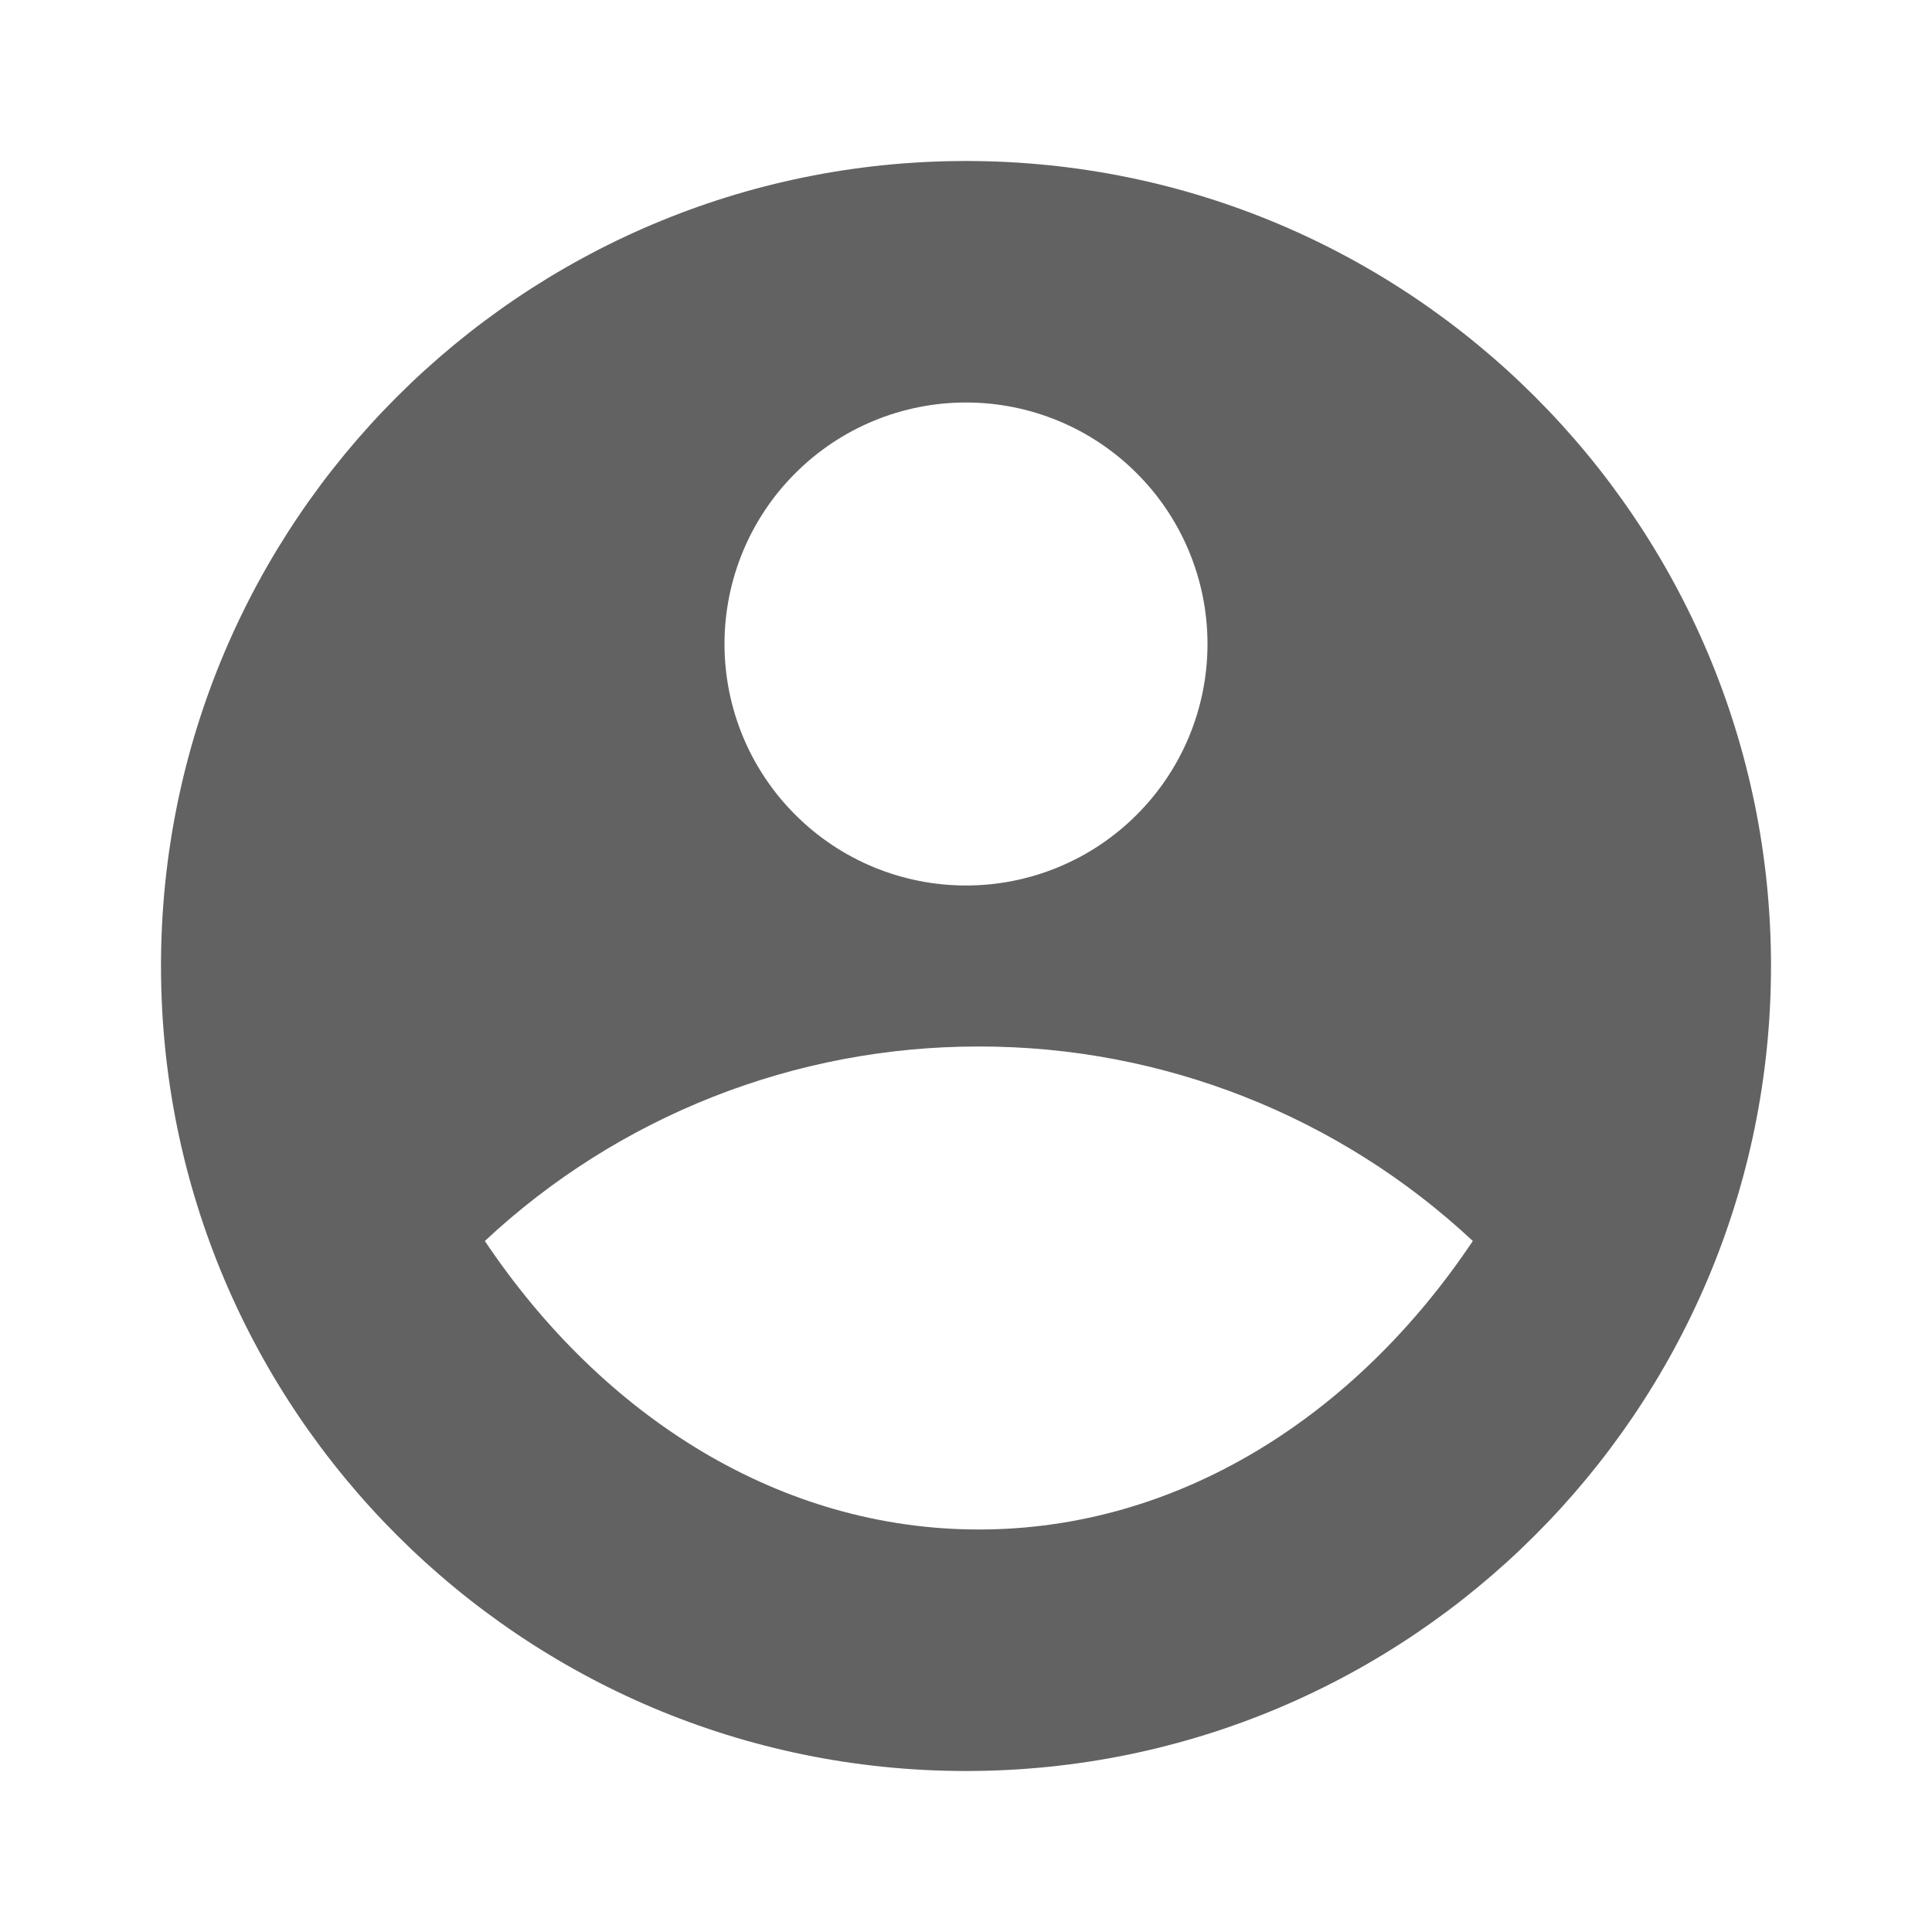
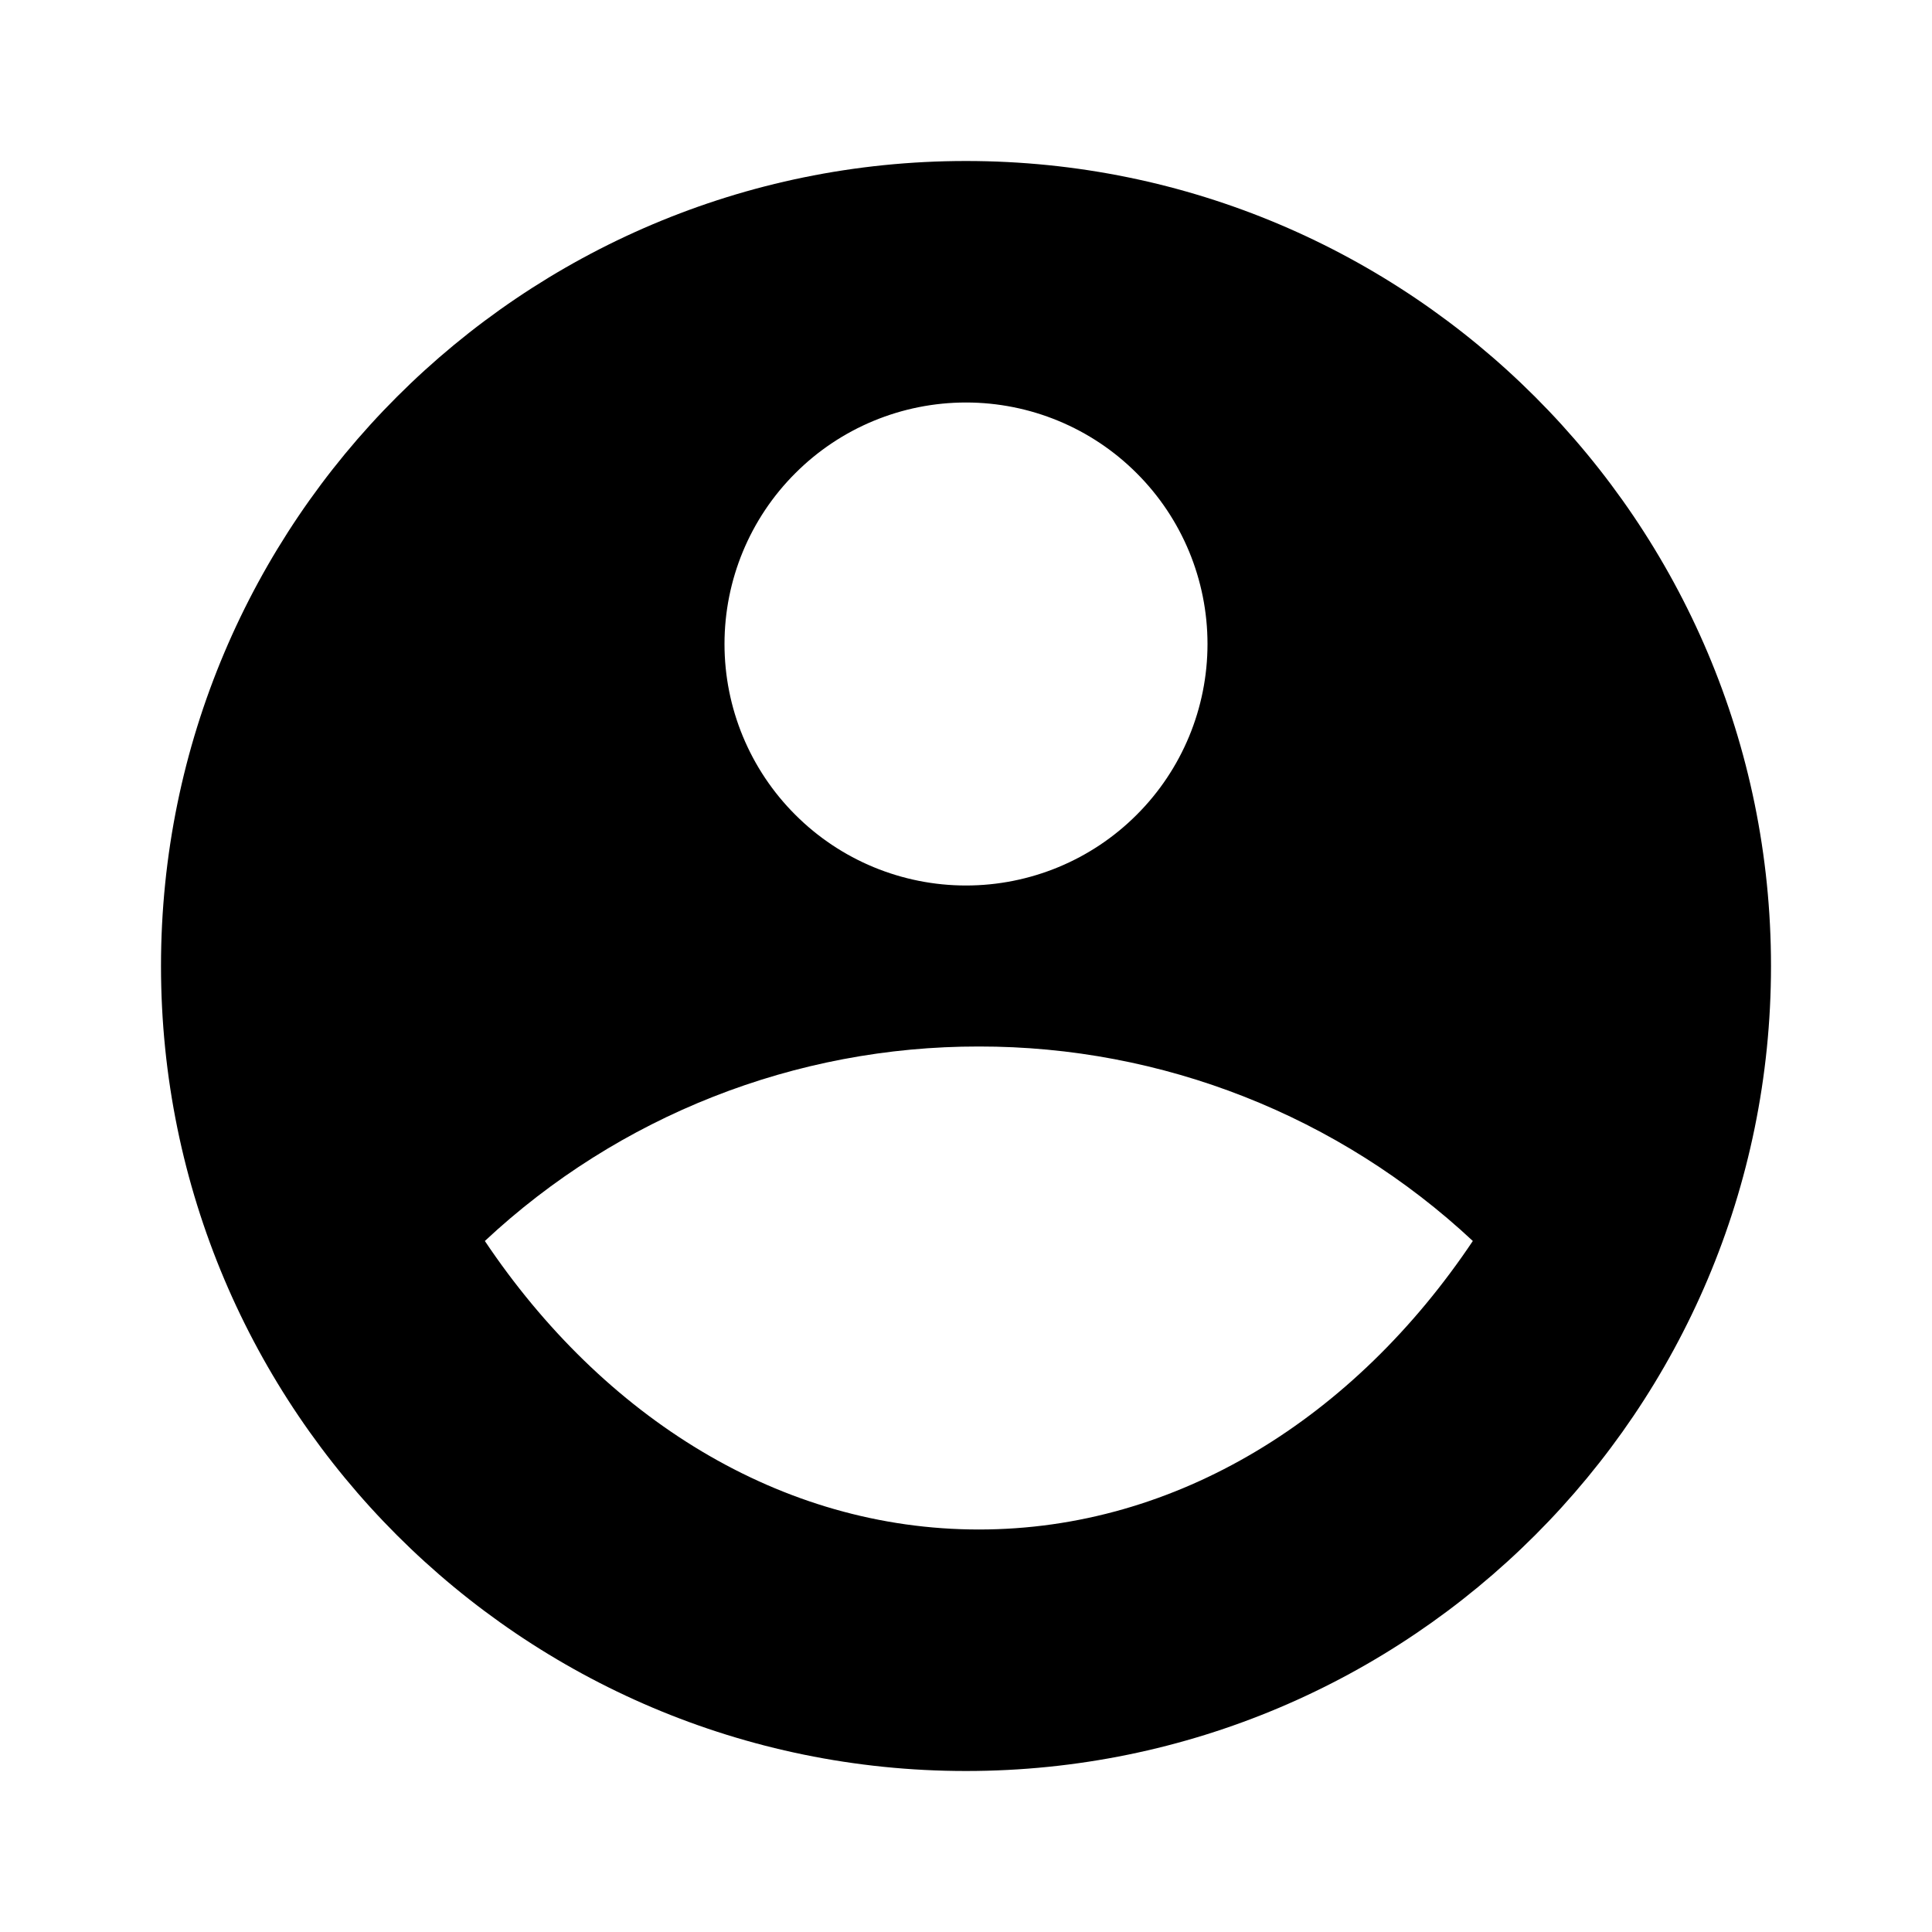
- <svg xmlns="http://www.w3.org/2000/svg" viewBox="0 0 24 24" fill="none">
-   <path d="M12 2C17.52 2 22 6.48 22 12C22 17.52 17.52 22 12 22C6.48 22 2 17.52 2 12C2 6.48 6.48 2 12 2ZM6.023 15.416C7.491 17.606 9.695 19 12.16 19C14.624 19 16.829 17.607 18.296 15.416C16.632 13.861 14.438 12.997 12.16 13C9.882 12.997 7.688 13.86 6.023 15.416ZM12 11C12.796 11 13.559 10.684 14.121 10.121C14.684 9.559 15 8.796 15 8C15 7.204 14.684 6.441 14.121 5.879C13.559 5.316 12.796 5 12 5C11.204 5 10.441 5.316 9.879 5.879C9.316 6.441 9 7.204 9 8C9 8.796 9.316 9.559 9.879 10.121C10.441 10.684 11.204 11 12 11Z" fill="#626262" />
+ <svg xmlns="http://www.w3.org/2000/svg" viewBox="0 0 24 24">
+   <path d="M12 2C17.52 2 22 6.48 22 12C22 17.52 17.52 22 12 22C6.48 22 2 17.52 2 12C2 6.48 6.48 2 12 2ZM6.023 15.416C7.491 17.606 9.695 19 12.16 19C14.624 19 16.829 17.607 18.296 15.416C16.632 13.861 14.438 12.997 12.16 13C9.882 12.997 7.688 13.86 6.023 15.416ZM12 11C12.796 11 13.559 10.684 14.121 10.121C14.684 9.559 15 8.796 15 8C15 7.204 14.684 6.441 14.121 5.879C13.559 5.316 12.796 5 12 5C11.204 5 10.441 5.316 9.879 5.879C9.316 6.441 9 7.204 9 8C9 8.796 9.316 9.559 9.879 10.121C10.441 10.684 11.204 11 12 11Z" />
</svg>
